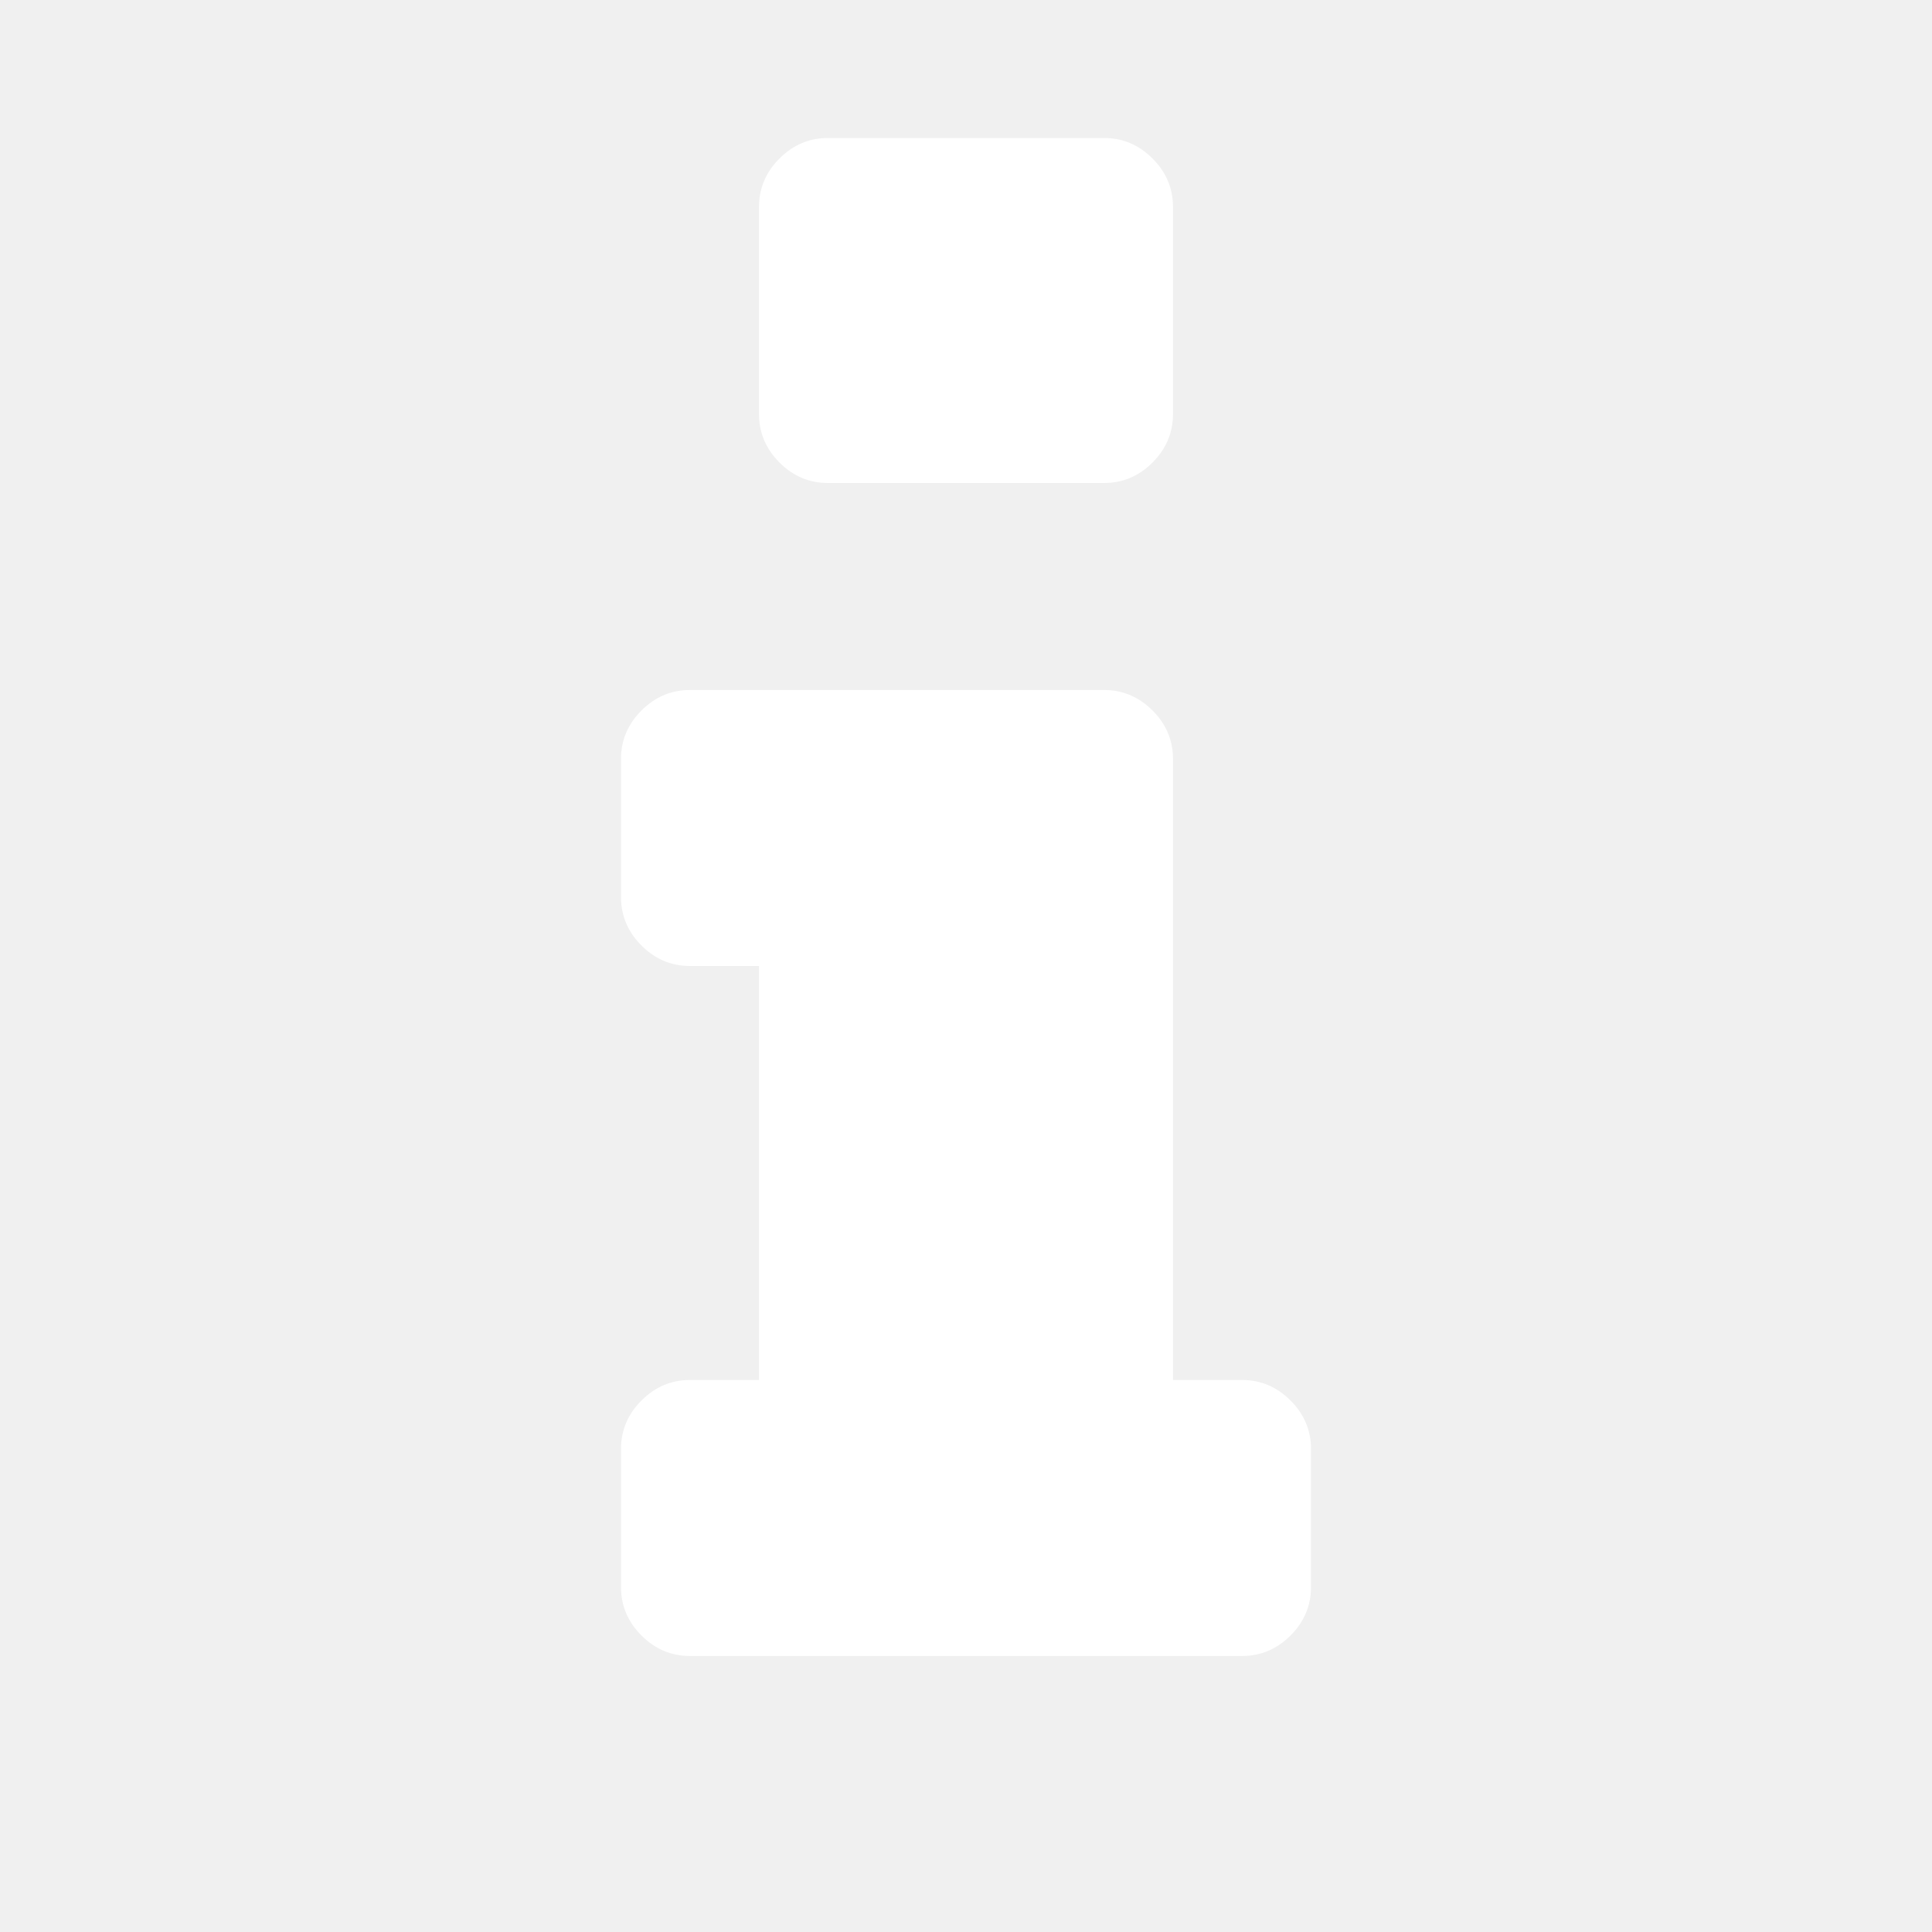
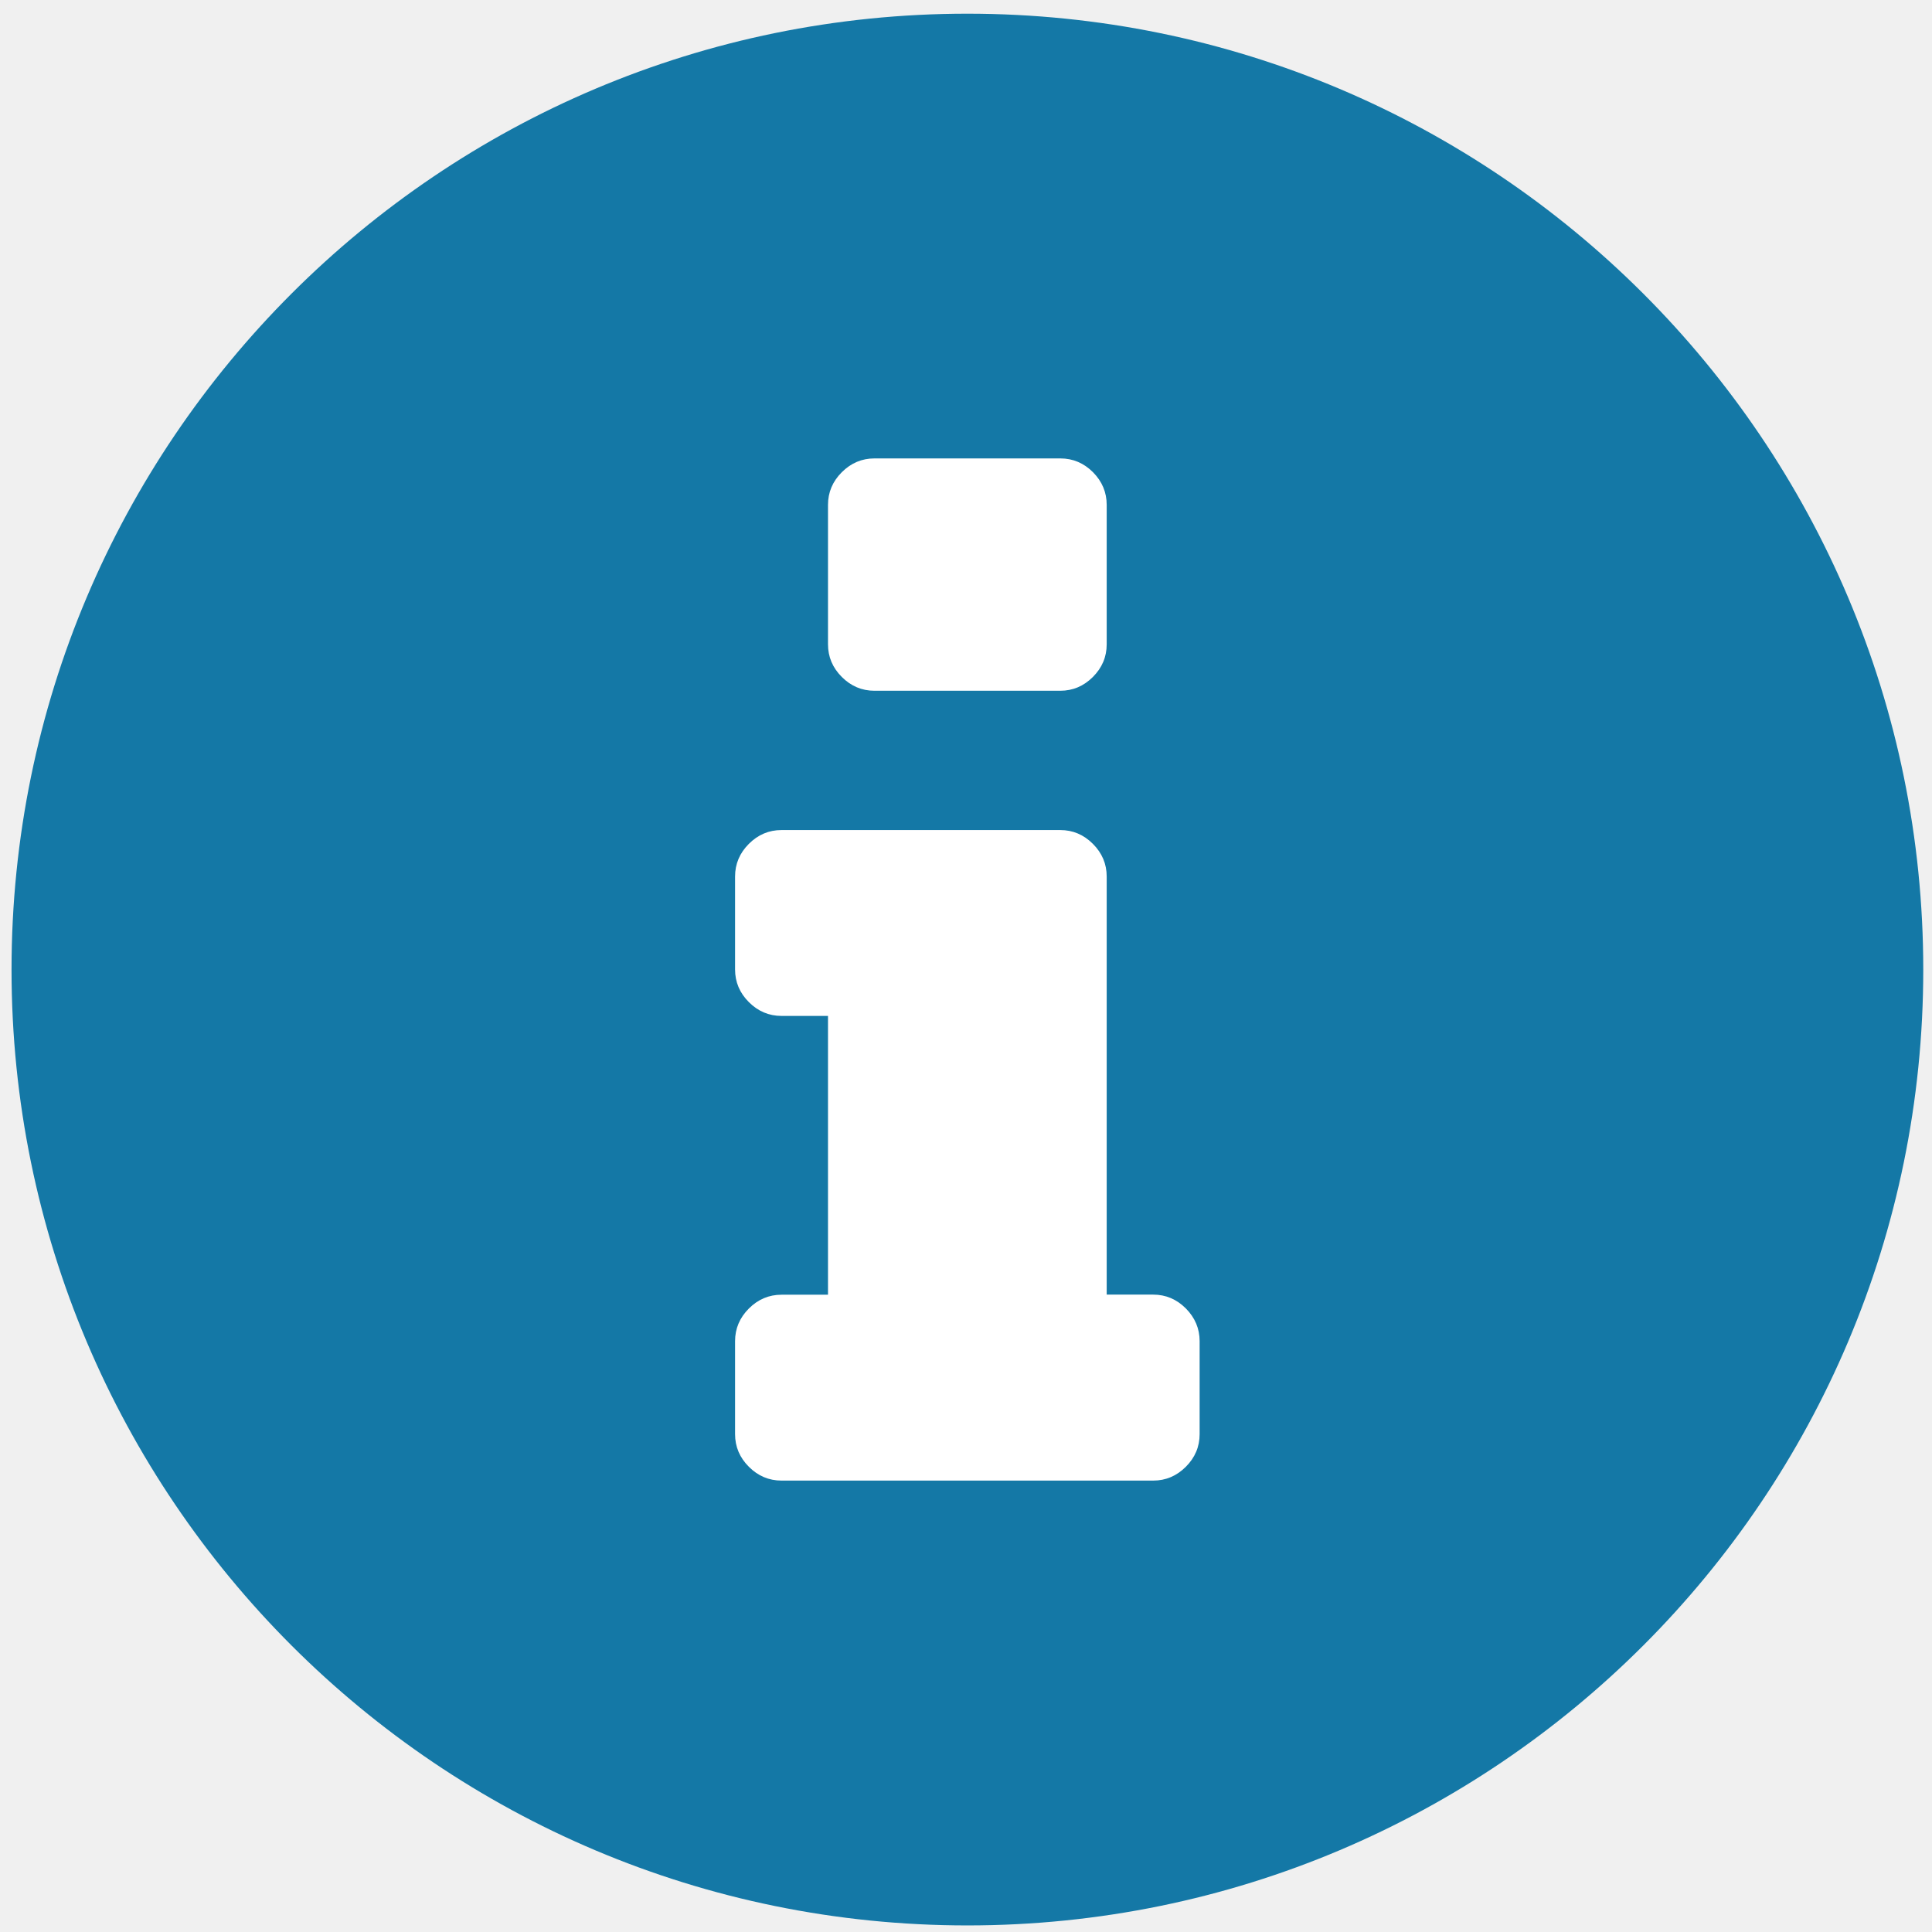
- <svg xmlns="http://www.w3.org/2000/svg" width="1792" height="1792" viewBox="0 0 1792 1792">
-   <path d="M1216 1344v128q0 26-19 45t-45 19h-512q-26 0-45-19t-19-45v-128q0-26 19-45t45-19h64v-384h-64q-26 0-45-19t-19-45v-128q0-26 19-45t45-19h384q26 0 45 19t19 45v576h64q26 0 45 19t19 45zm-128-1152v192q0 26-19 45t-45 19h-256q-26 0-45-19t-19-45v-192q0-26 19-45t45-19h256q26 0 45 19t19 45z" fill="#fff" />
+ <svg xmlns="http://www.w3.org/2000/svg" version="1.1" id="Layer_1" x="0px" y="0px" viewBox="0 0 1792 1792" style="enable-background:new 0 0 1792 1792;" xml:space="preserve">
+   <style type="text/css">
+ 	.st0{fill:#1478A6;}
+ 	.st1{fill:#FFFFFF;}
+ </style>
+   <g>
+     <circle class="st0" cx="897.3" cy="899.3" r="886.6" />
+     <path class="st1" d="M1112.7,1244v86.2c0,11.7-4.3,21.8-12.8,30.3c-8.5,8.5-18.6,12.8-30.3,12.8H724.9c-11.7,0-21.8-4.3-30.3-12.8   s-12.8-18.6-12.8-30.3V1244c0-11.7,4.3-21.8,12.8-30.3c8.5-8.5,18.6-12.8,30.3-12.8H768V942.3h-43.1c-11.7,0-21.8-4.3-30.3-12.8   s-12.8-18.6-12.8-30.3v-86.2c0-11.7,4.3-21.8,12.8-30.3c8.5-8.5,18.6-12.8,30.3-12.8h258.5c11.7,0,21.8,4.3,30.3,12.8   c8.5,8.5,12.8,18.6,12.8,30.3v387.8h43.1c11.7,0,21.8,4.3,30.3,12.8C1108.4,1222.2,1112.7,1232.3,1112.7,1244z M1026.5,468.3v129.3   c0,11.7-4.3,21.8-12.8,30.3c-8.5,8.5-18.6,12.8-30.3,12.8H811.1c-11.7,0-21.8-4.3-30.3-12.8c-8.5-8.5-12.8-18.6-12.8-30.3V468.3   c0-11.7,4.3-21.8,12.8-30.3c8.5-8.5,18.6-12.8,30.3-12.8h172.4c11.7,0,21.8,4.3,30.3,12.8C1022.3,446.6,1026.5,456.7,1026.5,468.3z   " />
+   </g>
</svg>
